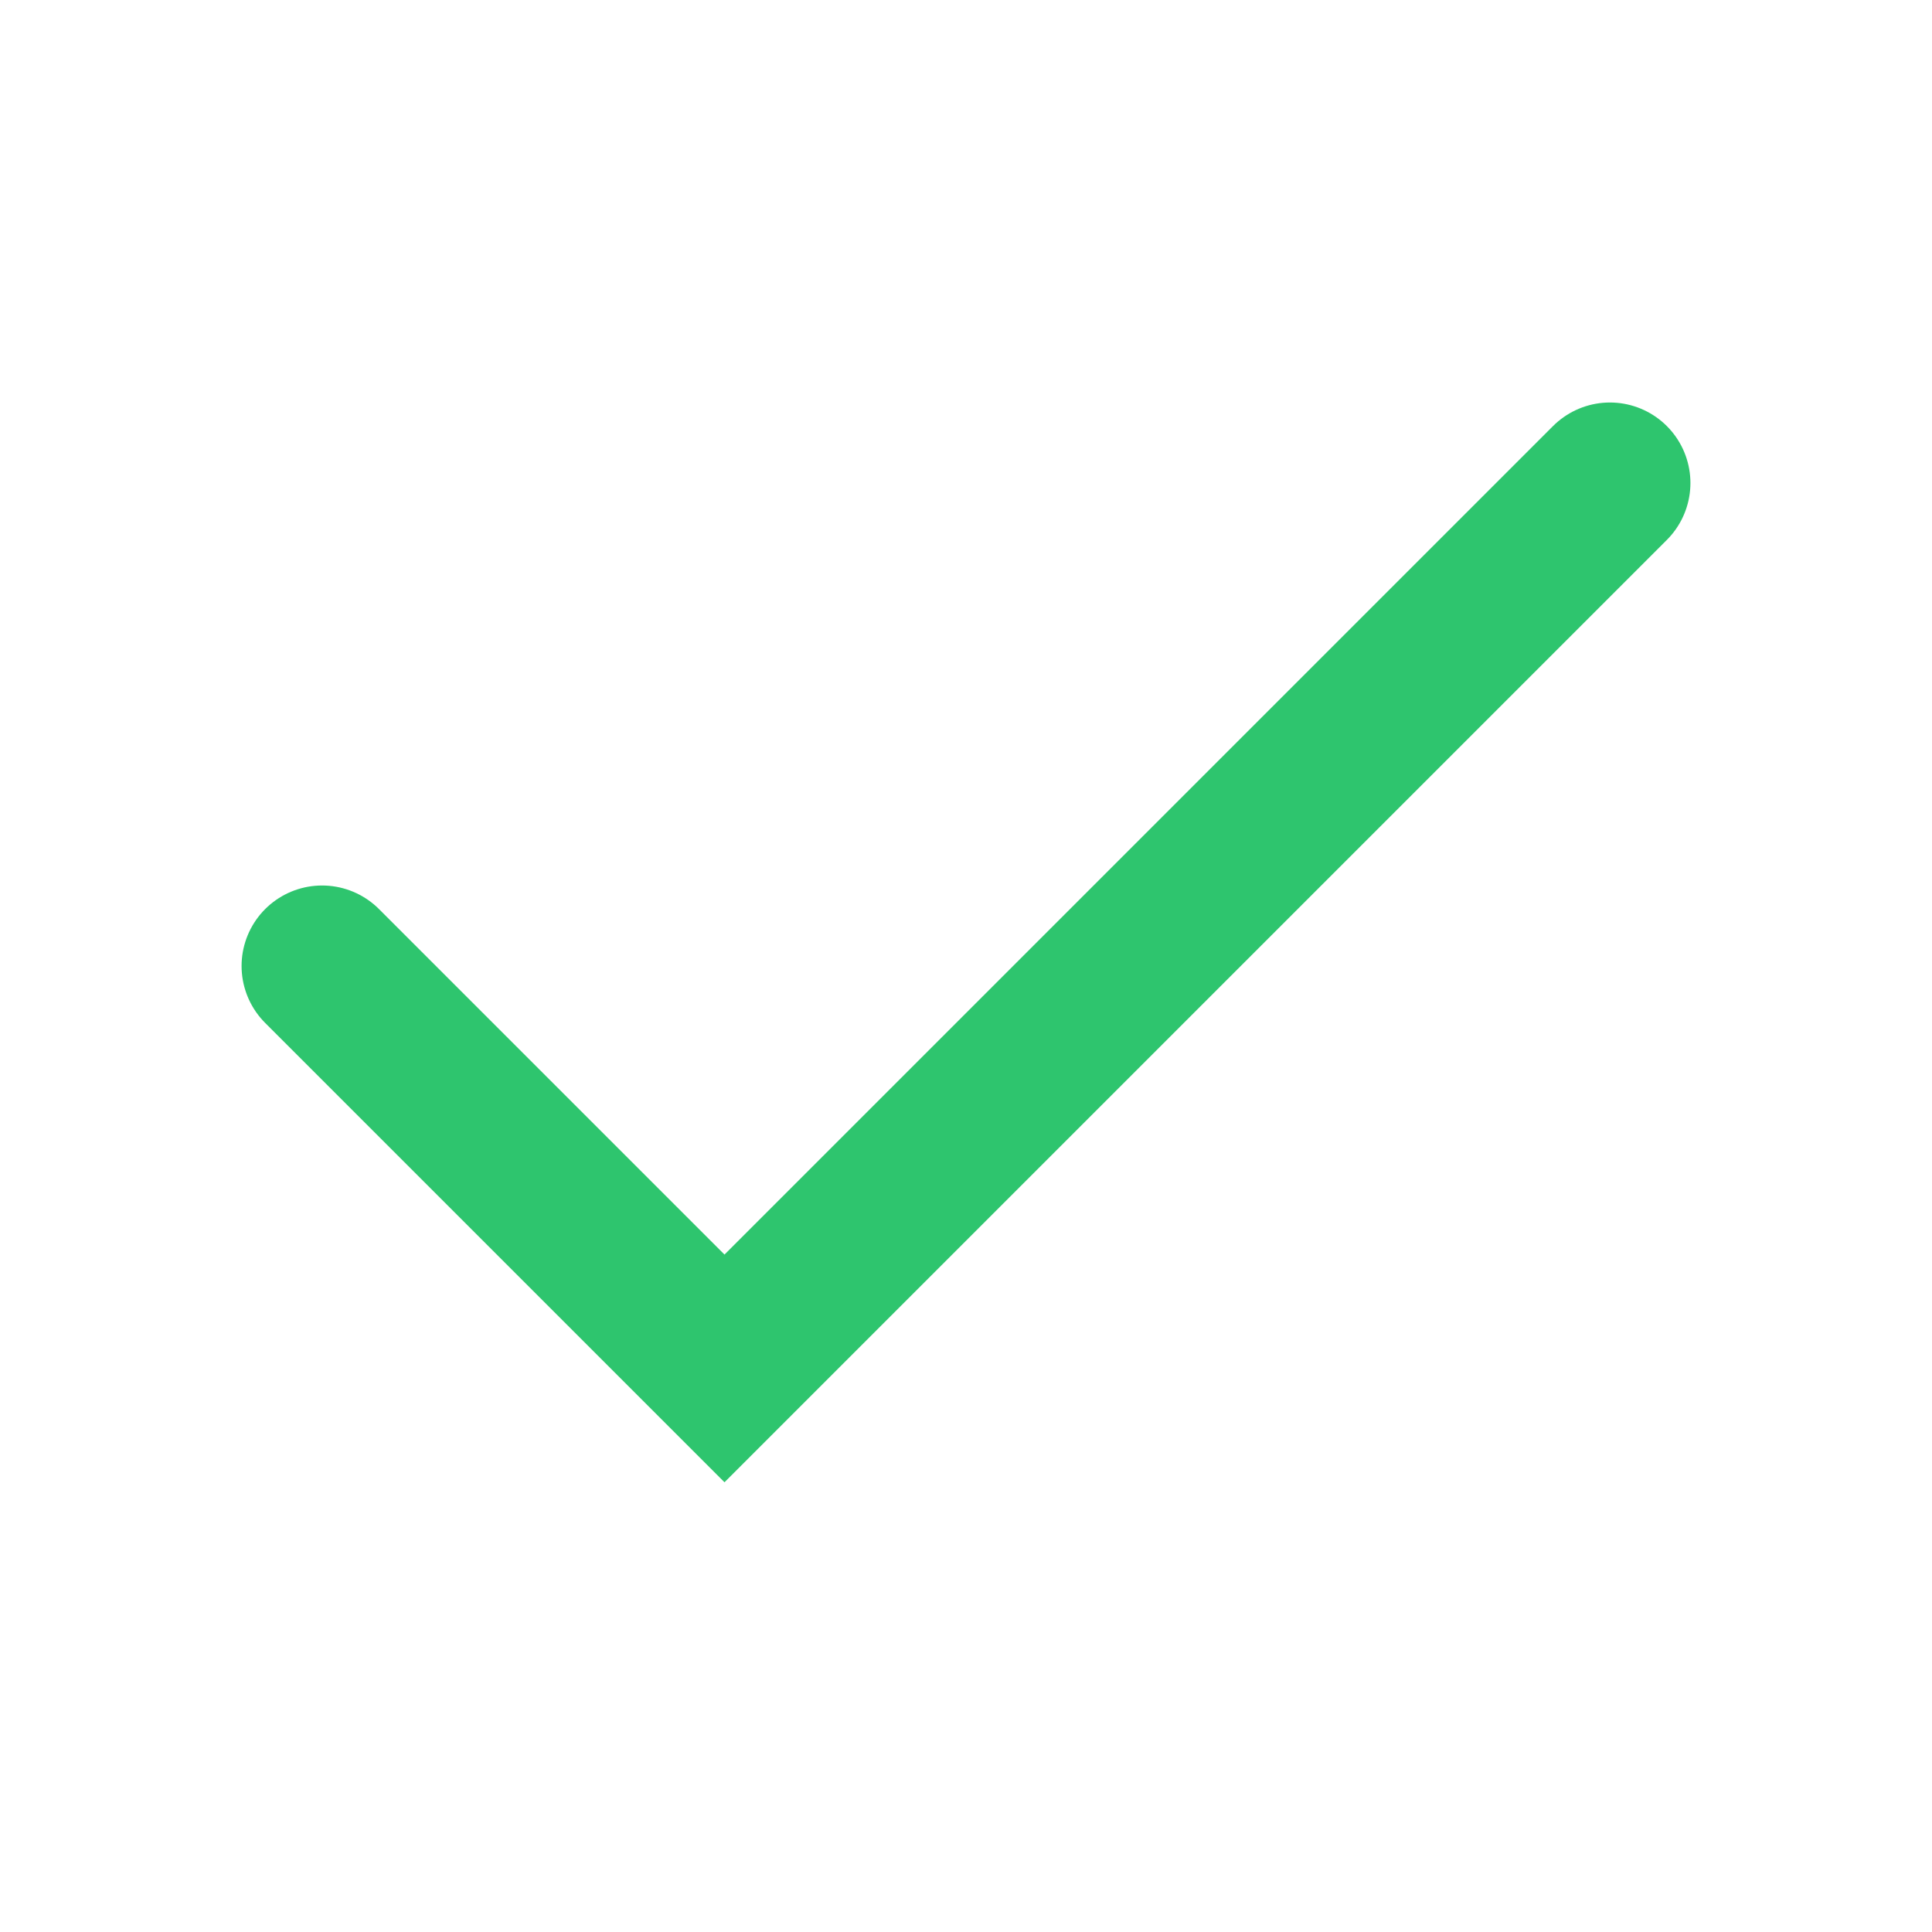
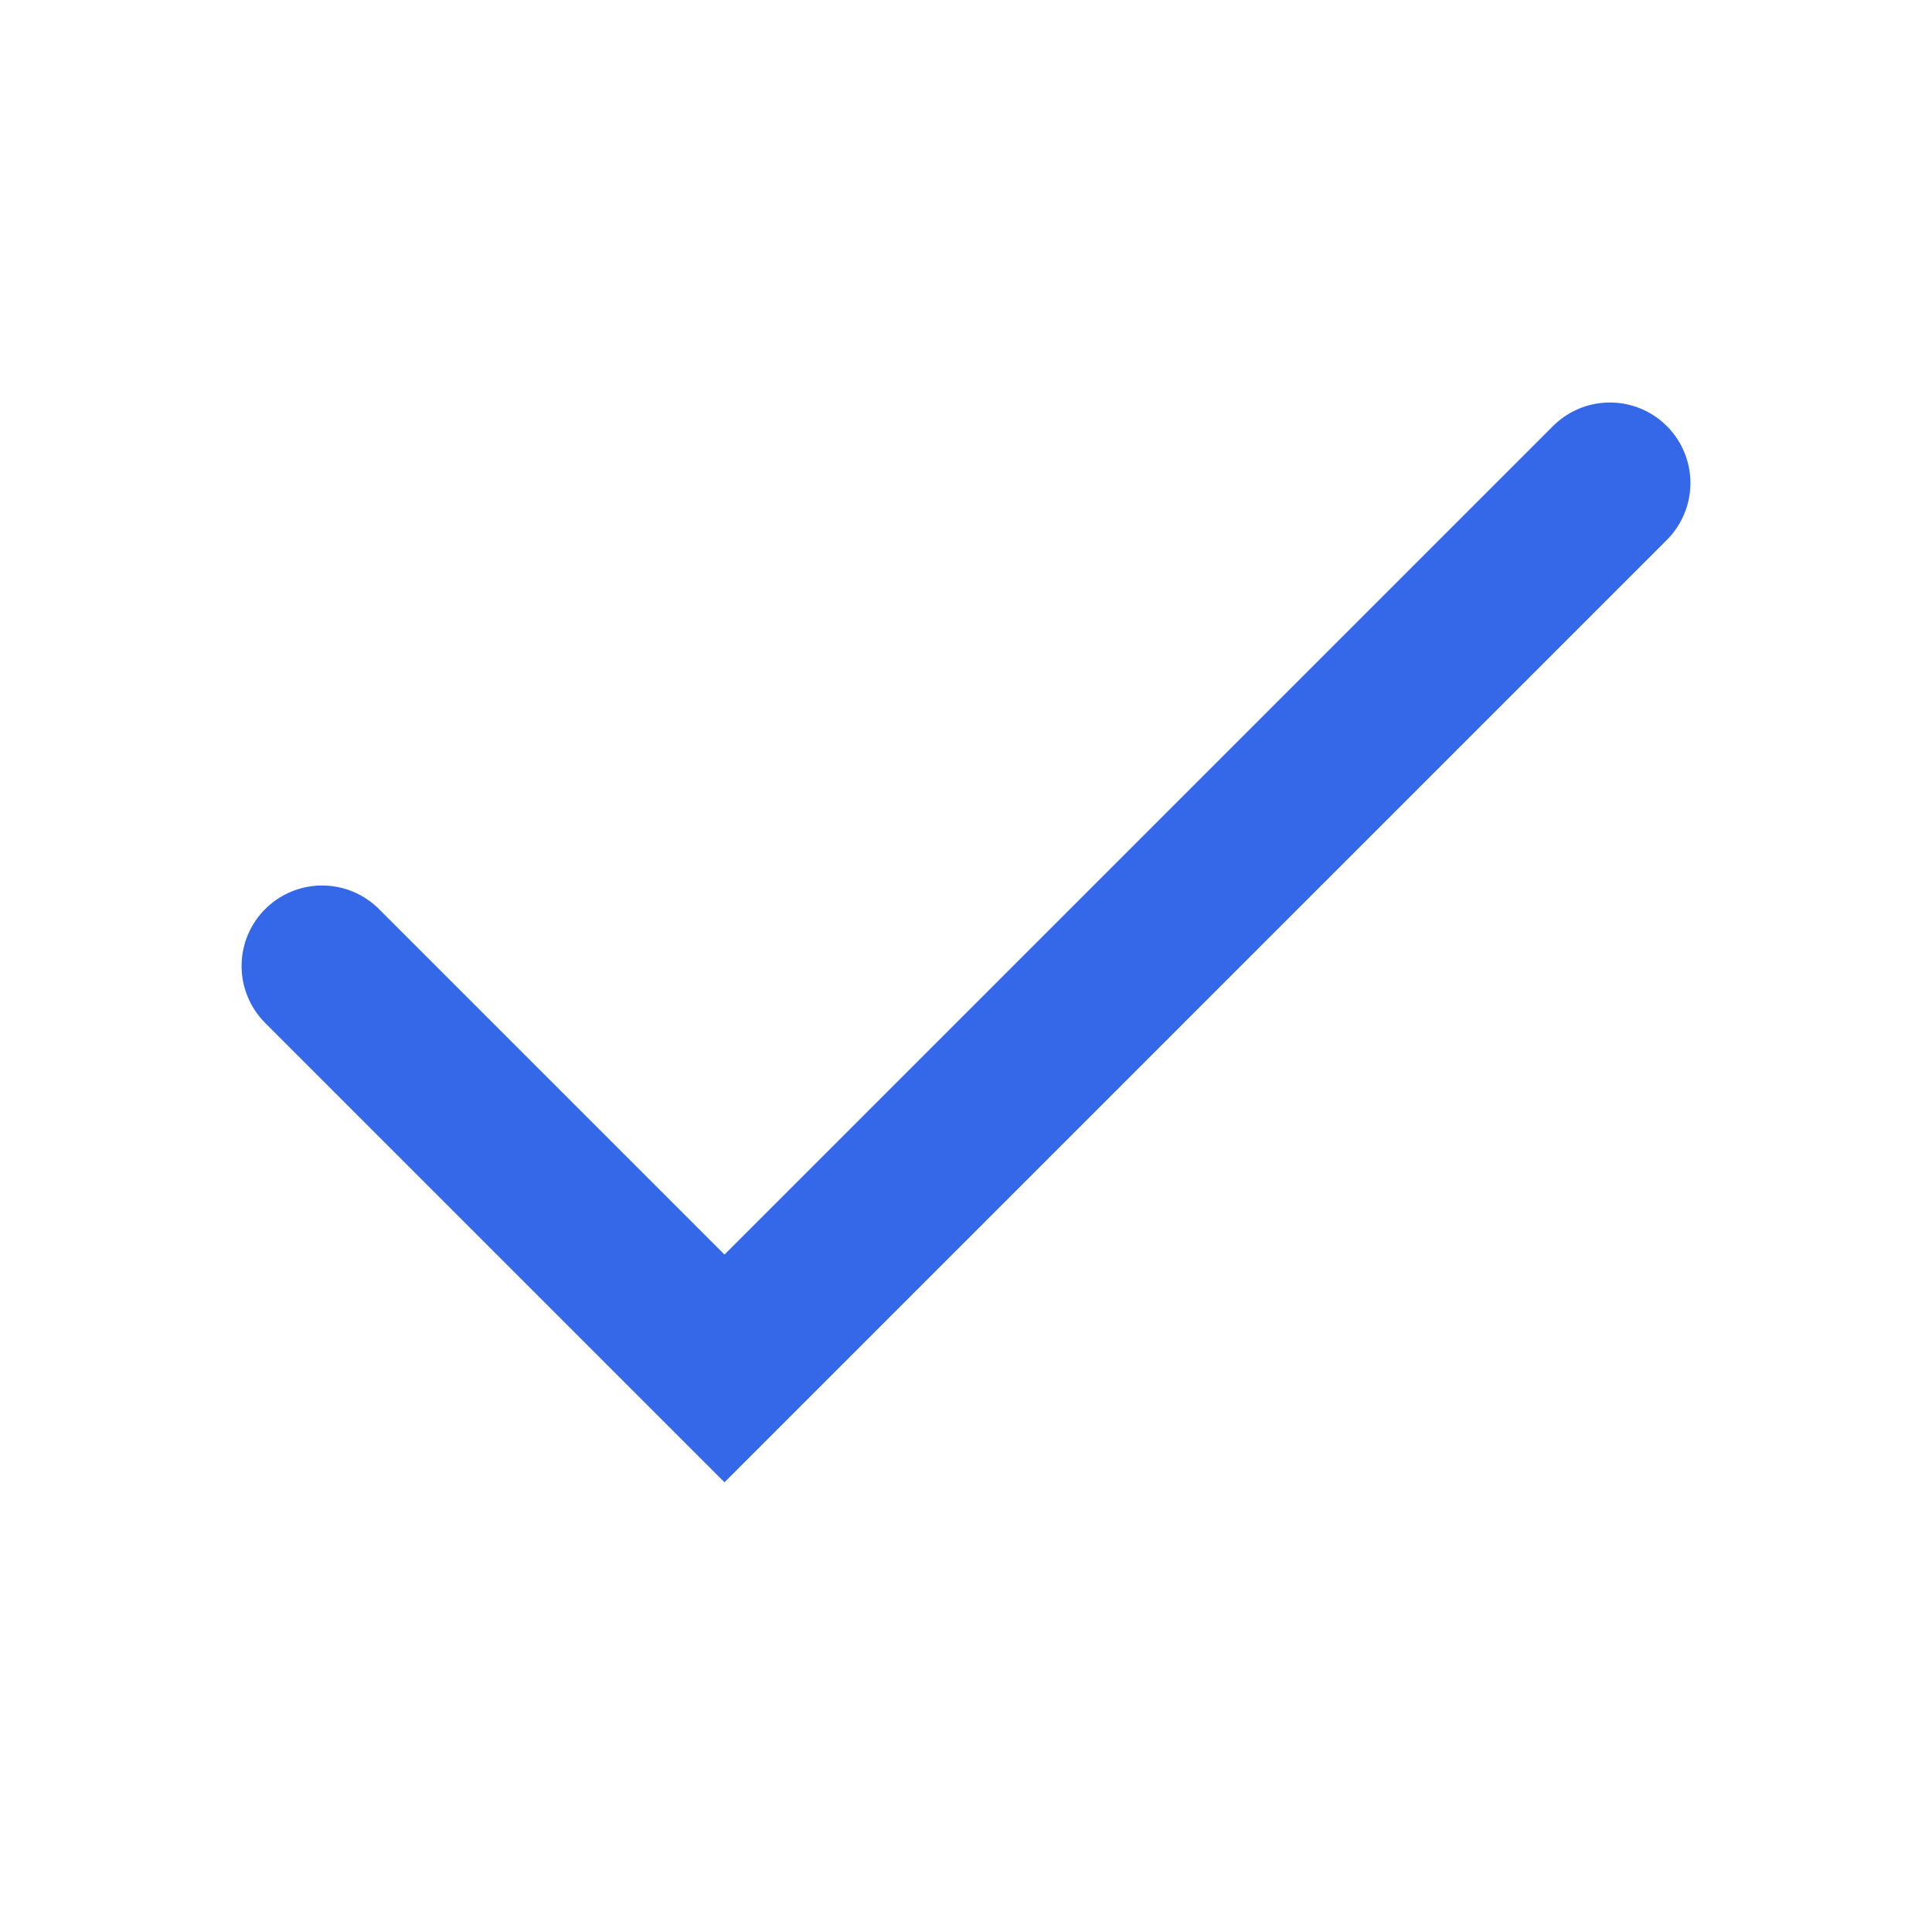
<svg xmlns="http://www.w3.org/2000/svg" preserveAspectRatio="none" overflow="visible" style="display: block;" width="24" height="24" viewBox="0 0 24 24" fill="none">
  <g id="check">
-     <path id="Vector" d="M19.999 6L9 16.999L4.001 12" stroke="#2EC56E" stroke-width="2" stroke-linecap="round" />
+     <path id="Vector" d="M19.999 6L9 16.999L4.001 12" stroke="#3568E8" stroke-width="2" stroke-linecap="round" />
  </g>
</svg>
